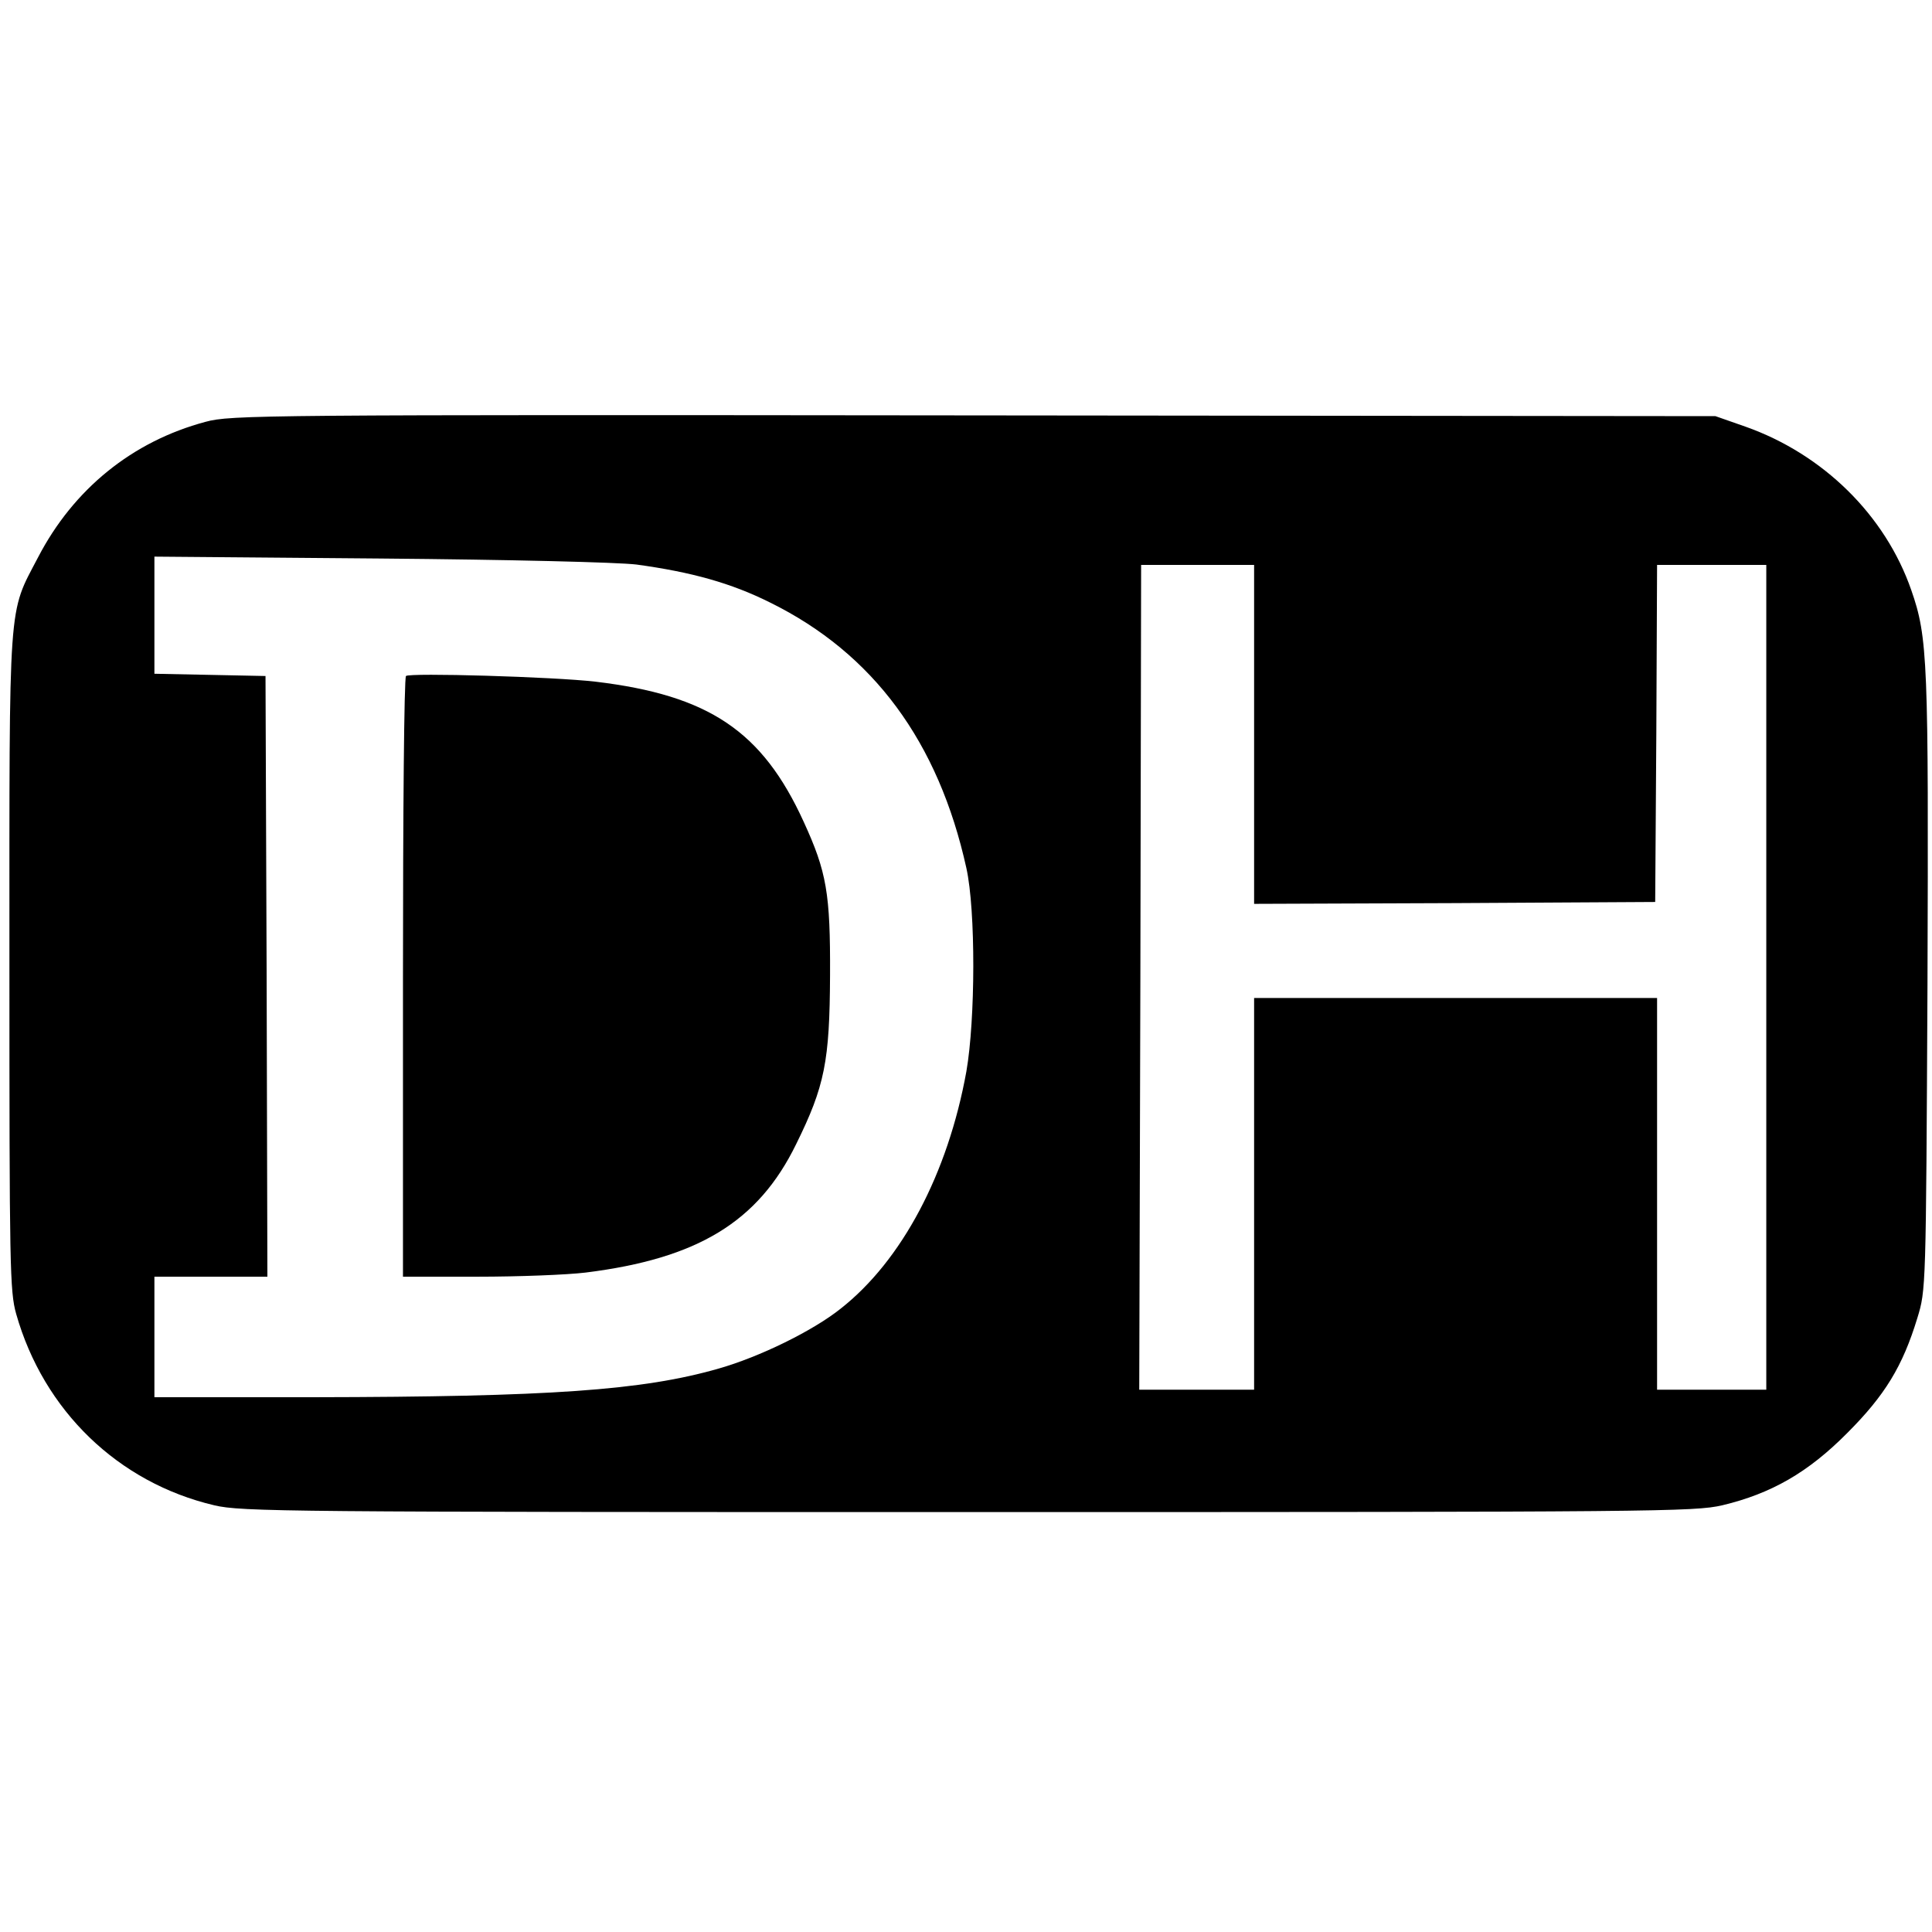
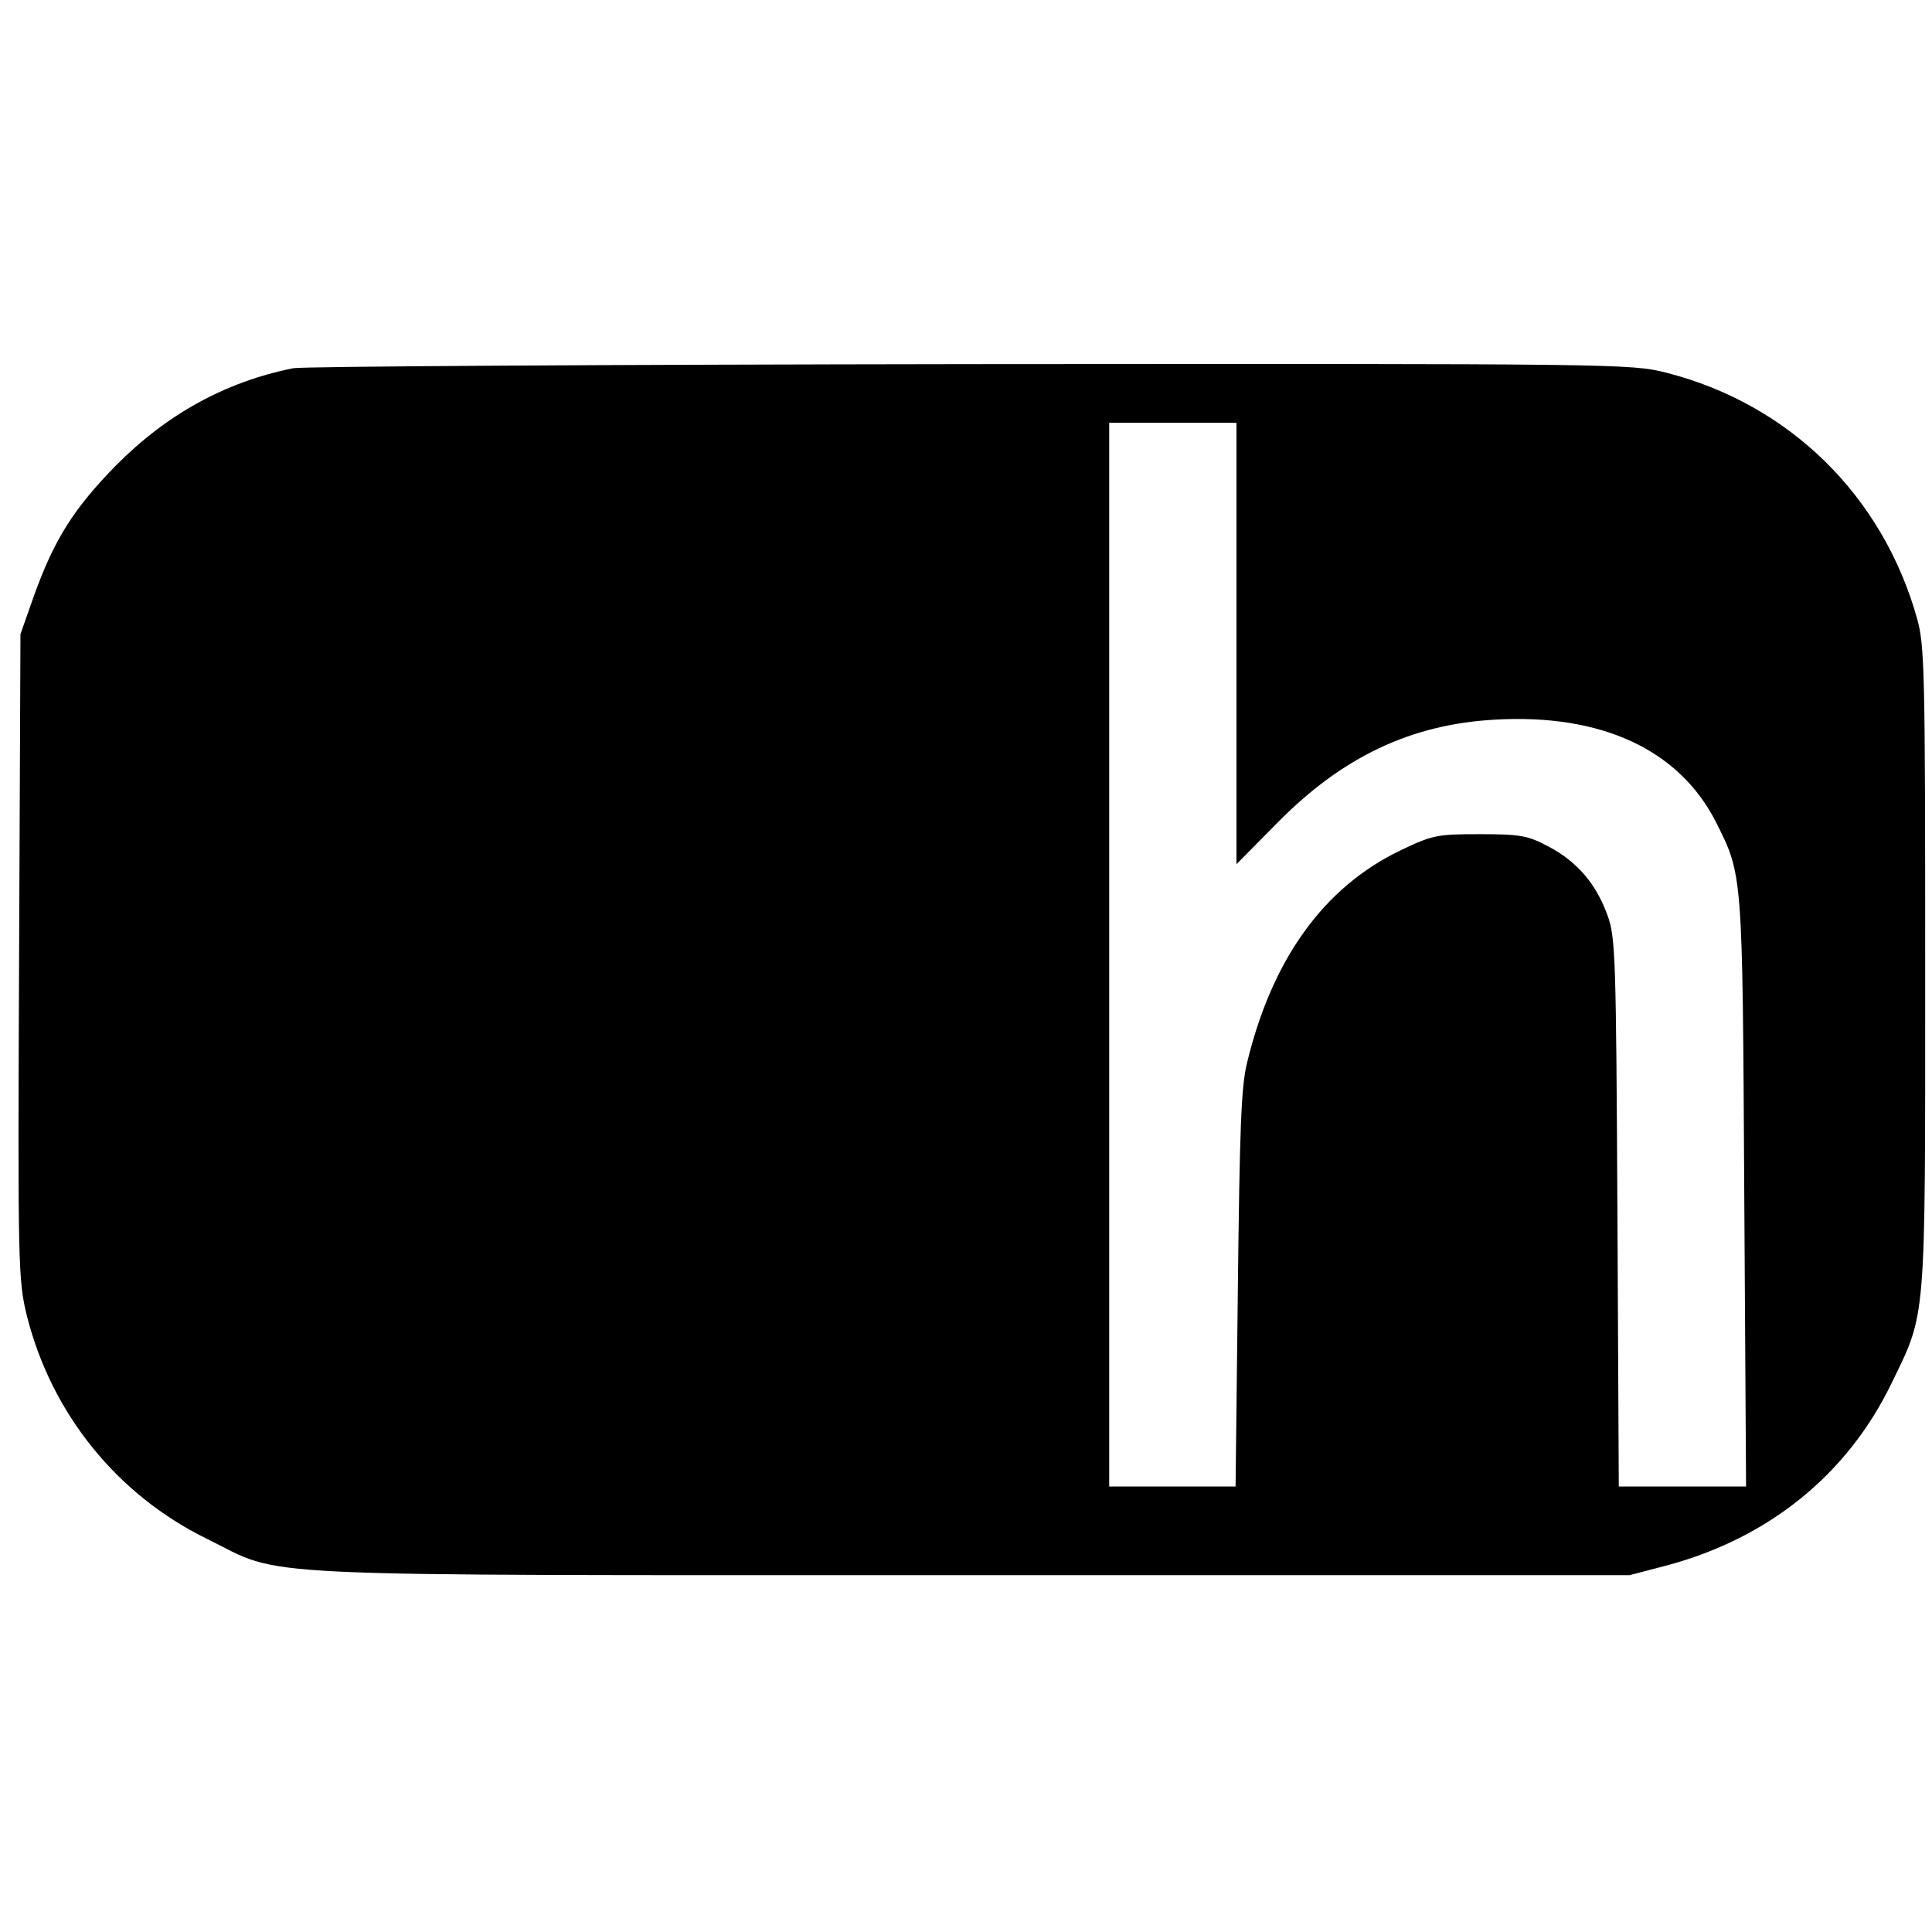
- <svg xmlns="http://www.w3.org/2000/svg" version="1.0" width="513pt" height="513pt" viewBox="0 0 513 513" preserveAspectRatio="xMidYMid meet">
-   <g transform="translate(0,513) scale(0.1,-0.1)" fill="#000000" stroke="none">
-     <path d="M546 4010 c-195 -52 -351 -179 -445 -360 -80 -153 -76 -98 -76 -1075 0 -809 1 -874 18 -934 73 -257 271 -448 526 -508 72 -17 188 -18 2001 -18 1834 0 1929 1 2003 18 130 31 228 87 332 192 100 100 147 177 186 305 23 75 23 76 27 885 3 860 1 922 -43 1048 -69 199 -234 361 -440 434 l-80 28 -1970 2 c-1894 2 -1973 1 -2039 -17z m1144 -379 c146 -20 251 -49 355 -101 274 -135 447 -370 521 -705 25 -113 24 -402 0 -540 -49 -271 -171 -502 -334 -630 -74 -59 -215 -128 -324 -159 -202 -58 -448 -75 -1075 -76 l-423 0 0 160 0 160 150 0 150 0 -2 798 -3 797 -147 3 -148 3 0 155 0 156 598 -5 c349 -3 632 -10 682 -16z m1640 -451 l0 -450 533 2 532 3 3 448 2 447 145 0 145 0 0 -1095 0 -1095 -145 0 -145 0 0 520 0 520 -535 0 -535 0 0 -520 0 -520 -152 0 -153 0 3 1095 2 1095 150 0 150 0 0 -450z" />
-     <path d="M1078 3335 c-5 -5 -8 -365 -8 -802 l0 -793 198 0 c108 0 238 5 287 11 297 37 458 134 559 341 76 154 89 220 90 448 1 218 -9 275 -70 408 -110 241 -252 336 -553 372 -113 13 -494 24 -503 15z" />
+ <svg xmlns="http://www.w3.org/2000/svg" version="1.0" width="425pt" height="425pt" viewBox="0 0 425 425" preserveAspectRatio="xMidYMid meet">
+   <g transform="translate(0,425) scale(0.1,-0.1)" fill="#000000" stroke="none">
+     <path d="M645 3440 c-149 -30 -278 -101 -390 -214 -93 -95 -135 -162 -179 -283 l-31 -88 -3 -709 c-3 -682 -2 -712 17 -790 54 -215 198 -394 396 -491 175 -86 44 -80 1680 -80 l1450 0 84 22 c222 60 394 199 491 398 78 161 75 124 75 915 0 652 -1 710 -18 770 -76 270 -281 471 -551 540 -78 20 -106 20 -1530 19 -798 -1 -1469 -5 -1491 -9z m2075 -606 l0 -485 88 89 c144 147 296 219 482 229 233 13 403 -66 484 -224 60 -119 59 -110 63 -815 l4 -648 -140 0 -140 0 -3 603 c-3 559 -4 606 -22 654 -25 69 -67 118 -130 151 -45 24 -62 27 -151 27 -94 0 -104 -2 -175 -36 -168 -81 -282 -239 -337 -468 -13 -53 -16 -150 -20 -498 l-5 -433 -139 0 -139 0 0 1170 0 1170 140 0 140 0 0 -486z" />
  </g>
</svg>
